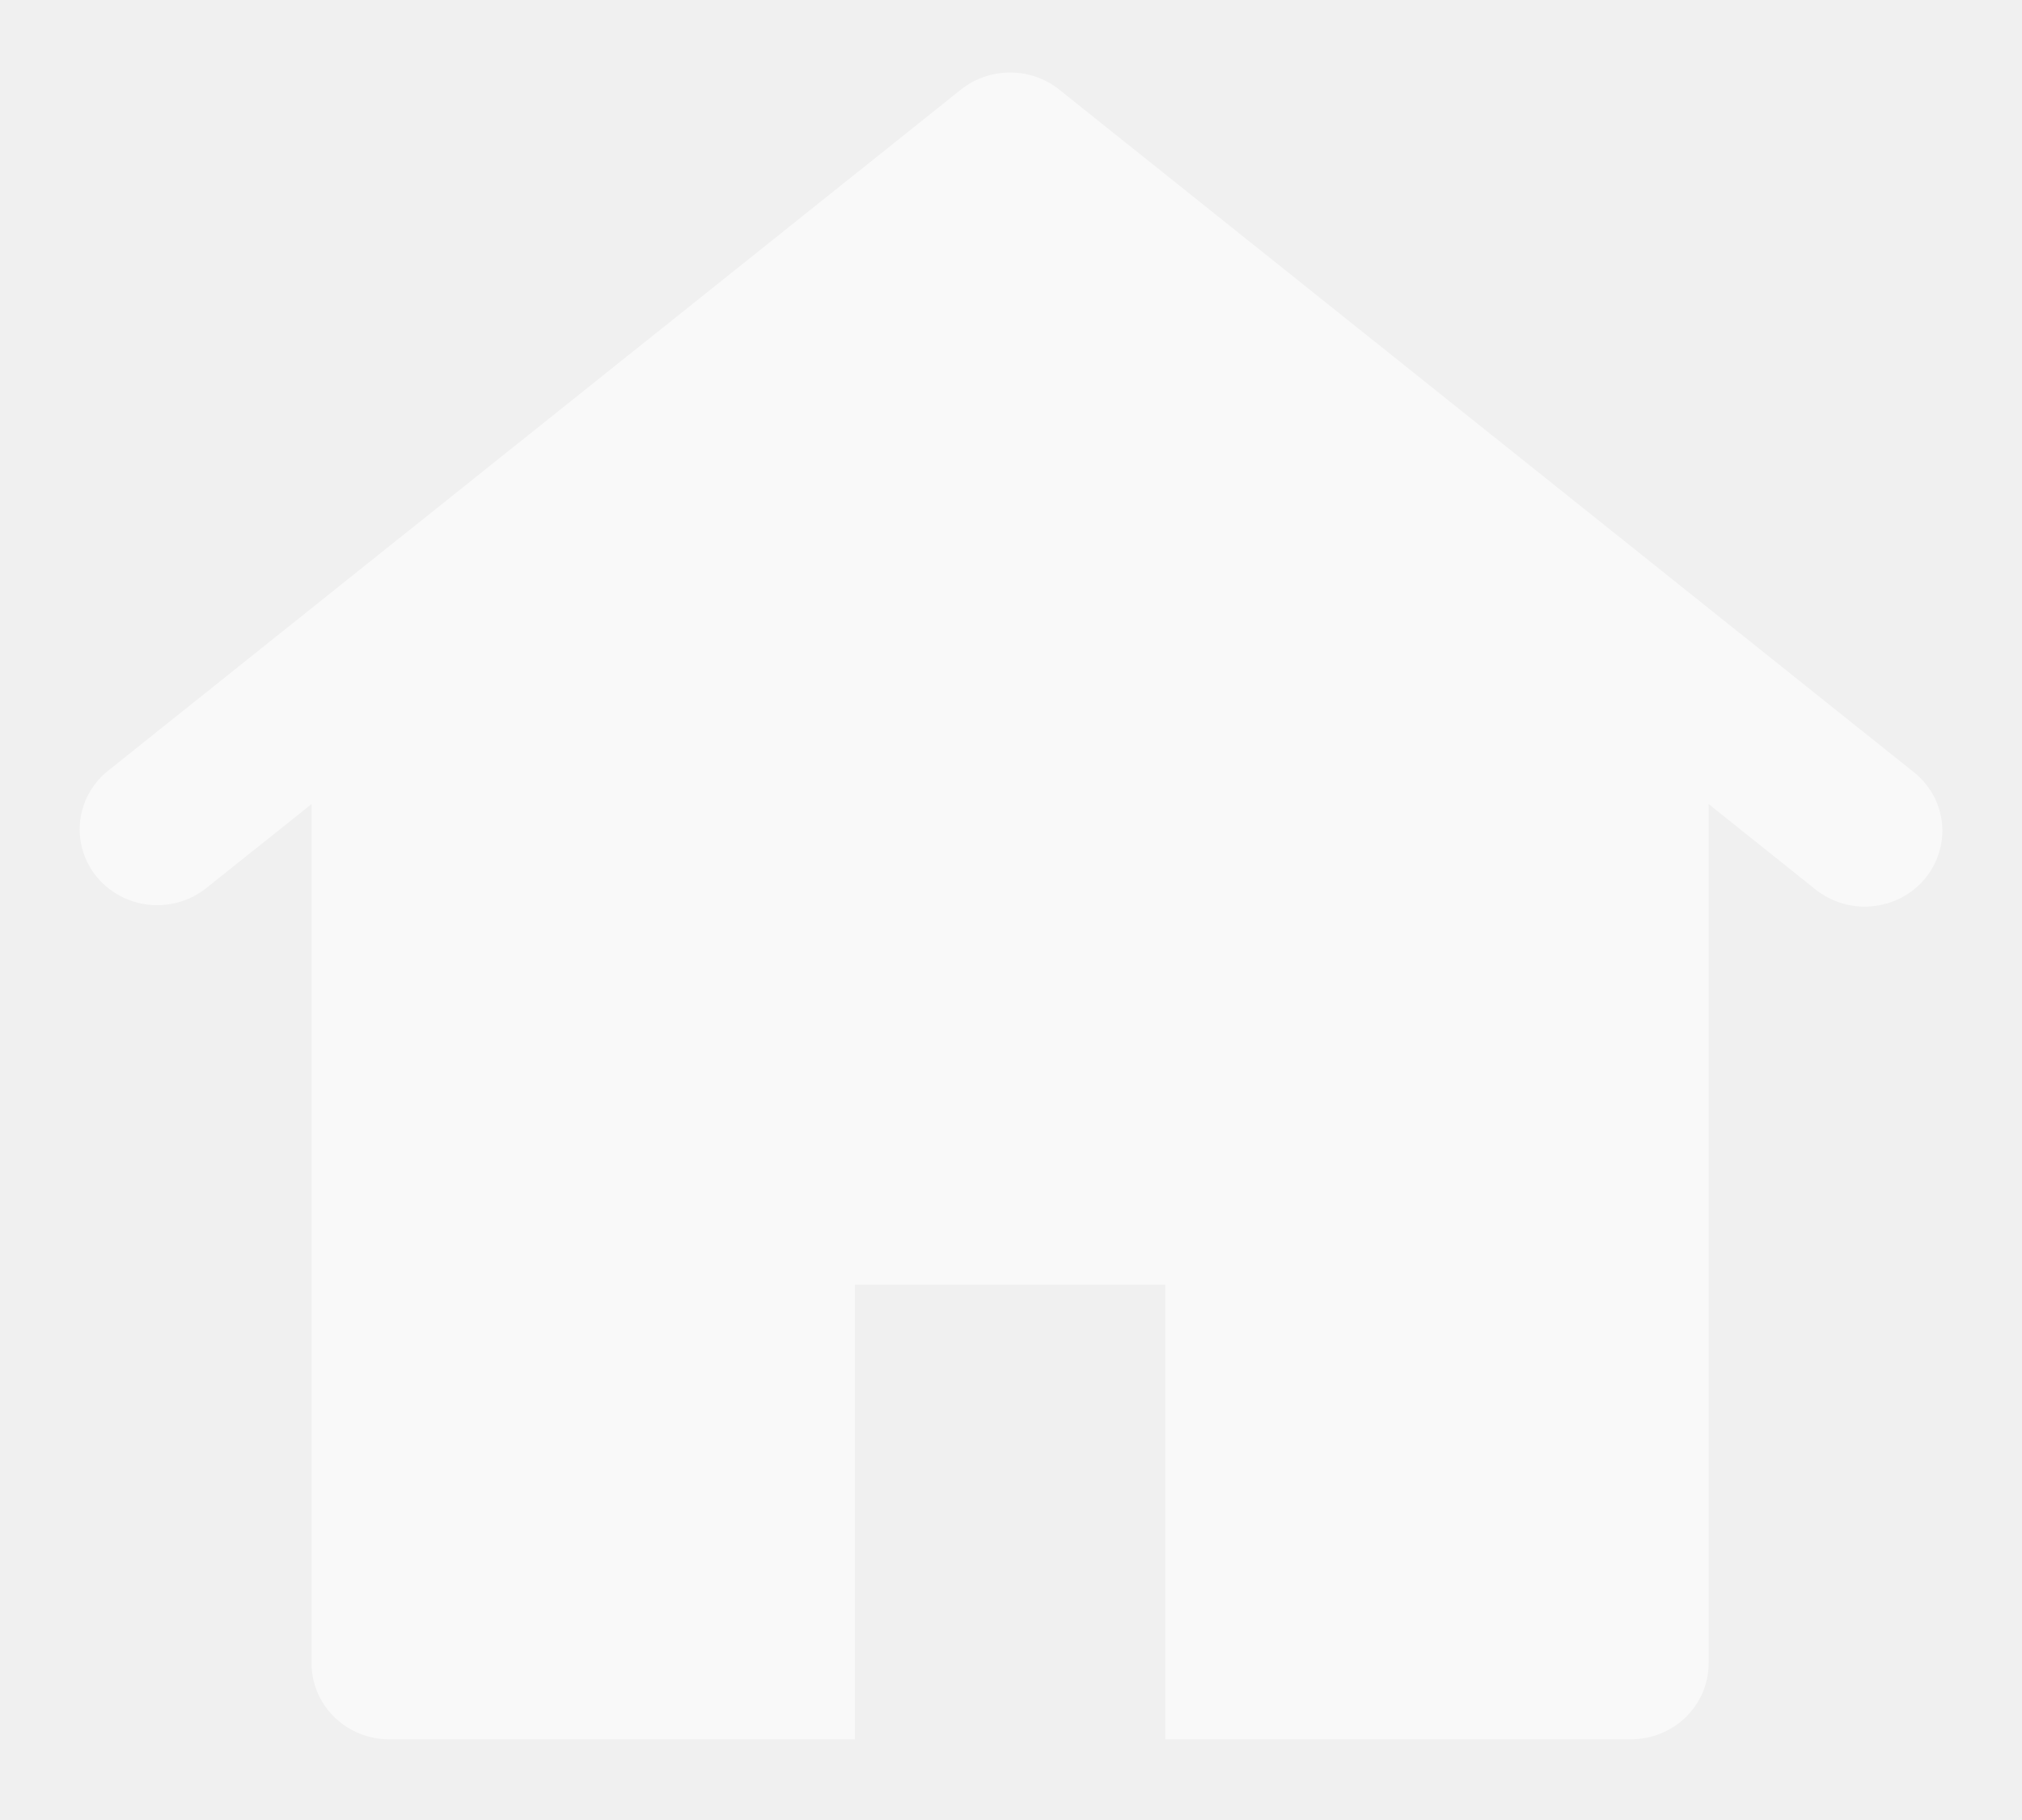
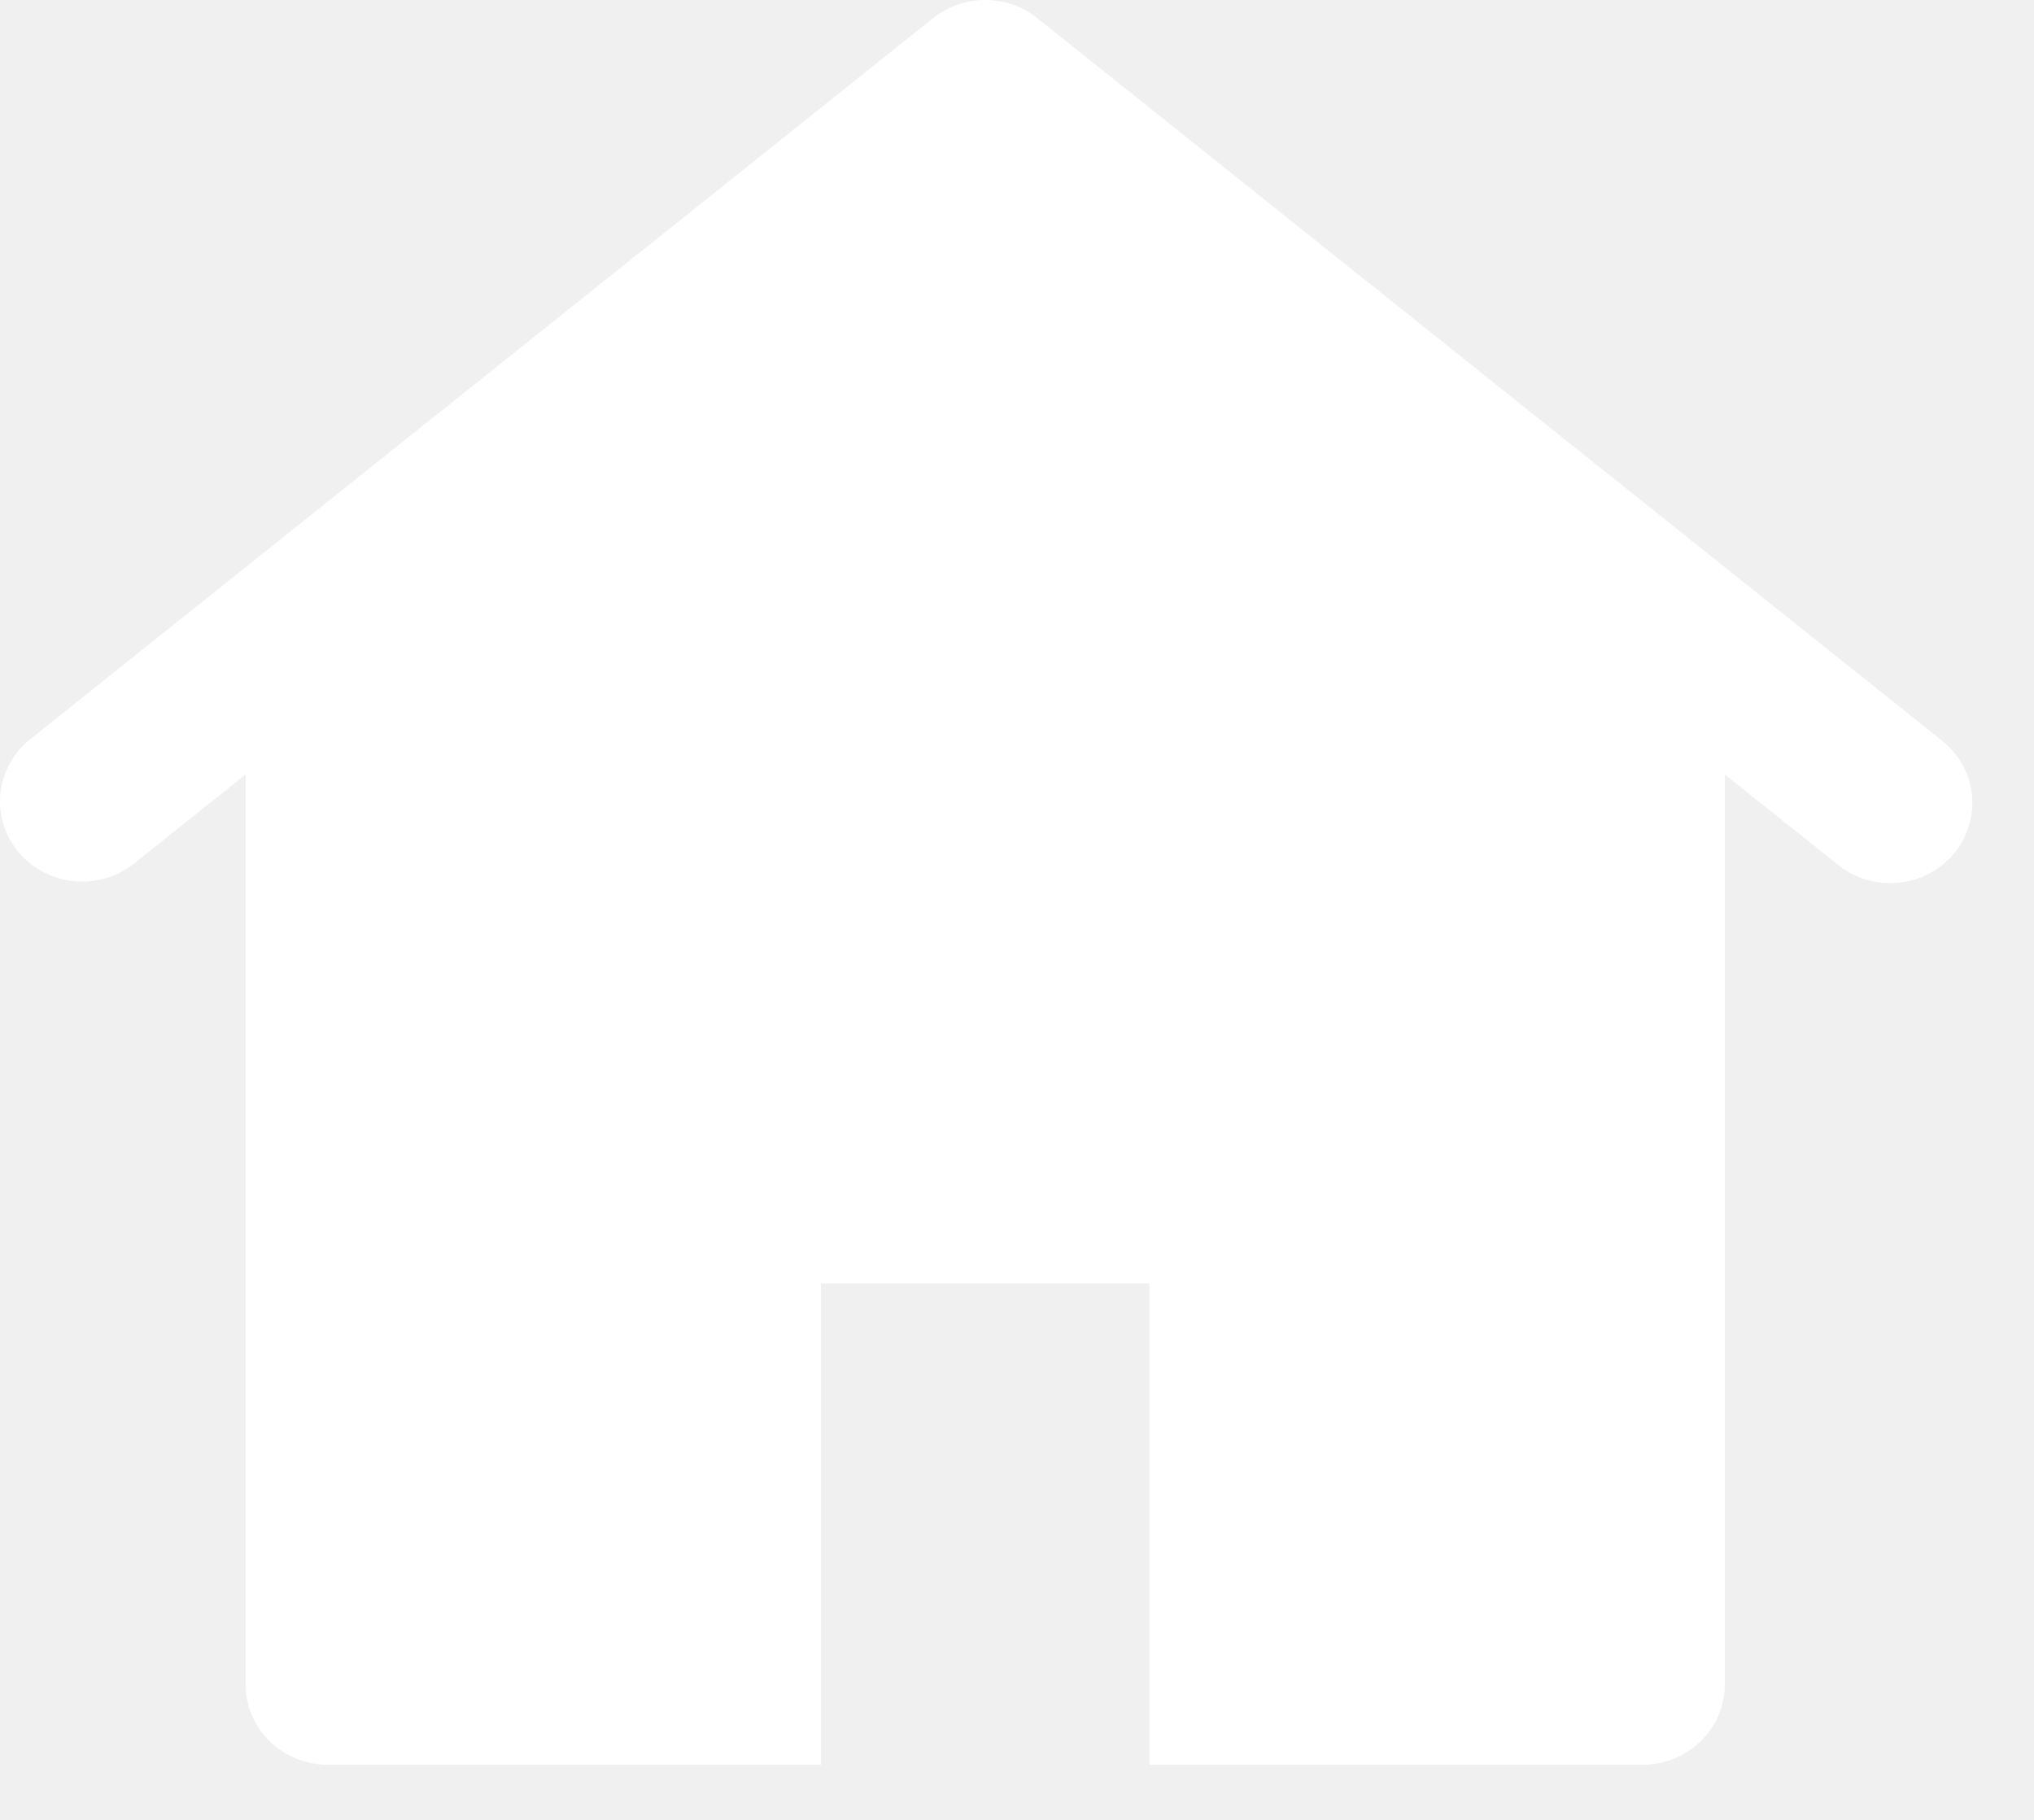
- <svg xmlns="http://www.w3.org/2000/svg" width="20" height="18" viewBox="0 0 20 18" fill="none">
-   <path opacity="0.6" d="M18.921 7.63L10.477 0.886C10.34 0.777 10.168 0.717 9.991 0.717C9.814 0.717 9.642 0.777 9.505 0.886L1.06 7.63C0.906 7.757 0.81 7.938 0.791 8.134C0.773 8.33 0.834 8.525 0.961 8.677C1.089 8.829 1.273 8.927 1.473 8.948C1.674 8.969 1.874 8.912 2.032 8.79L3.082 7.952V16.453C3.082 16.651 3.163 16.842 3.307 16.982C3.451 17.123 3.646 17.202 3.849 17.202H8.456V12.706H11.526V17.202H16.132C16.336 17.202 16.531 17.123 16.675 16.982C16.819 16.842 16.9 16.651 16.9 16.453V7.952L17.949 8.79C18.027 8.854 18.117 8.902 18.214 8.932C18.311 8.962 18.414 8.973 18.515 8.963C18.616 8.954 18.715 8.926 18.805 8.879C18.895 8.832 18.974 8.769 19.039 8.692C19.103 8.615 19.151 8.526 19.18 8.431C19.209 8.336 19.219 8.236 19.208 8.137C19.197 8.038 19.166 7.942 19.117 7.855C19.067 7.768 19.001 7.692 18.921 7.63Z" fill="white" />
+ <svg xmlns="http://www.w3.org/2000/svg" width="19" height="17" viewBox="0 0 19 17" fill="none">
+   <path d="M18.133 6.913L9.689 0.169C9.552 0.06 9.38 0 9.203 0C9.026 0 8.854 0.06 8.717 0.169L0.273 6.913C0.119 7.04 0.022 7.221 0.003 7.417C-0.015 7.613 0.046 7.808 0.173 7.96C0.301 8.112 0.485 8.21 0.685 8.231C0.886 8.252 1.087 8.195 1.245 8.073L2.294 7.235V15.736C2.294 15.934 2.375 16.125 2.519 16.265C2.663 16.406 2.858 16.485 3.062 16.485H7.668V11.989H10.738V16.485H15.344C15.548 16.485 15.743 16.406 15.887 16.265C16.031 16.125 16.112 15.934 16.112 15.736V7.235L17.162 8.073C17.239 8.137 17.329 8.185 17.427 8.215C17.524 8.245 17.626 8.256 17.727 8.246C17.829 8.237 17.927 8.209 18.017 8.162C18.107 8.115 18.186 8.052 18.251 7.975C18.315 7.898 18.363 7.809 18.392 7.714C18.421 7.619 18.431 7.519 18.42 7.42C18.409 7.321 18.378 7.225 18.329 7.138C18.28 7.051 18.213 6.975 18.133 6.913V6.913Z" fill="white" />
</svg>
